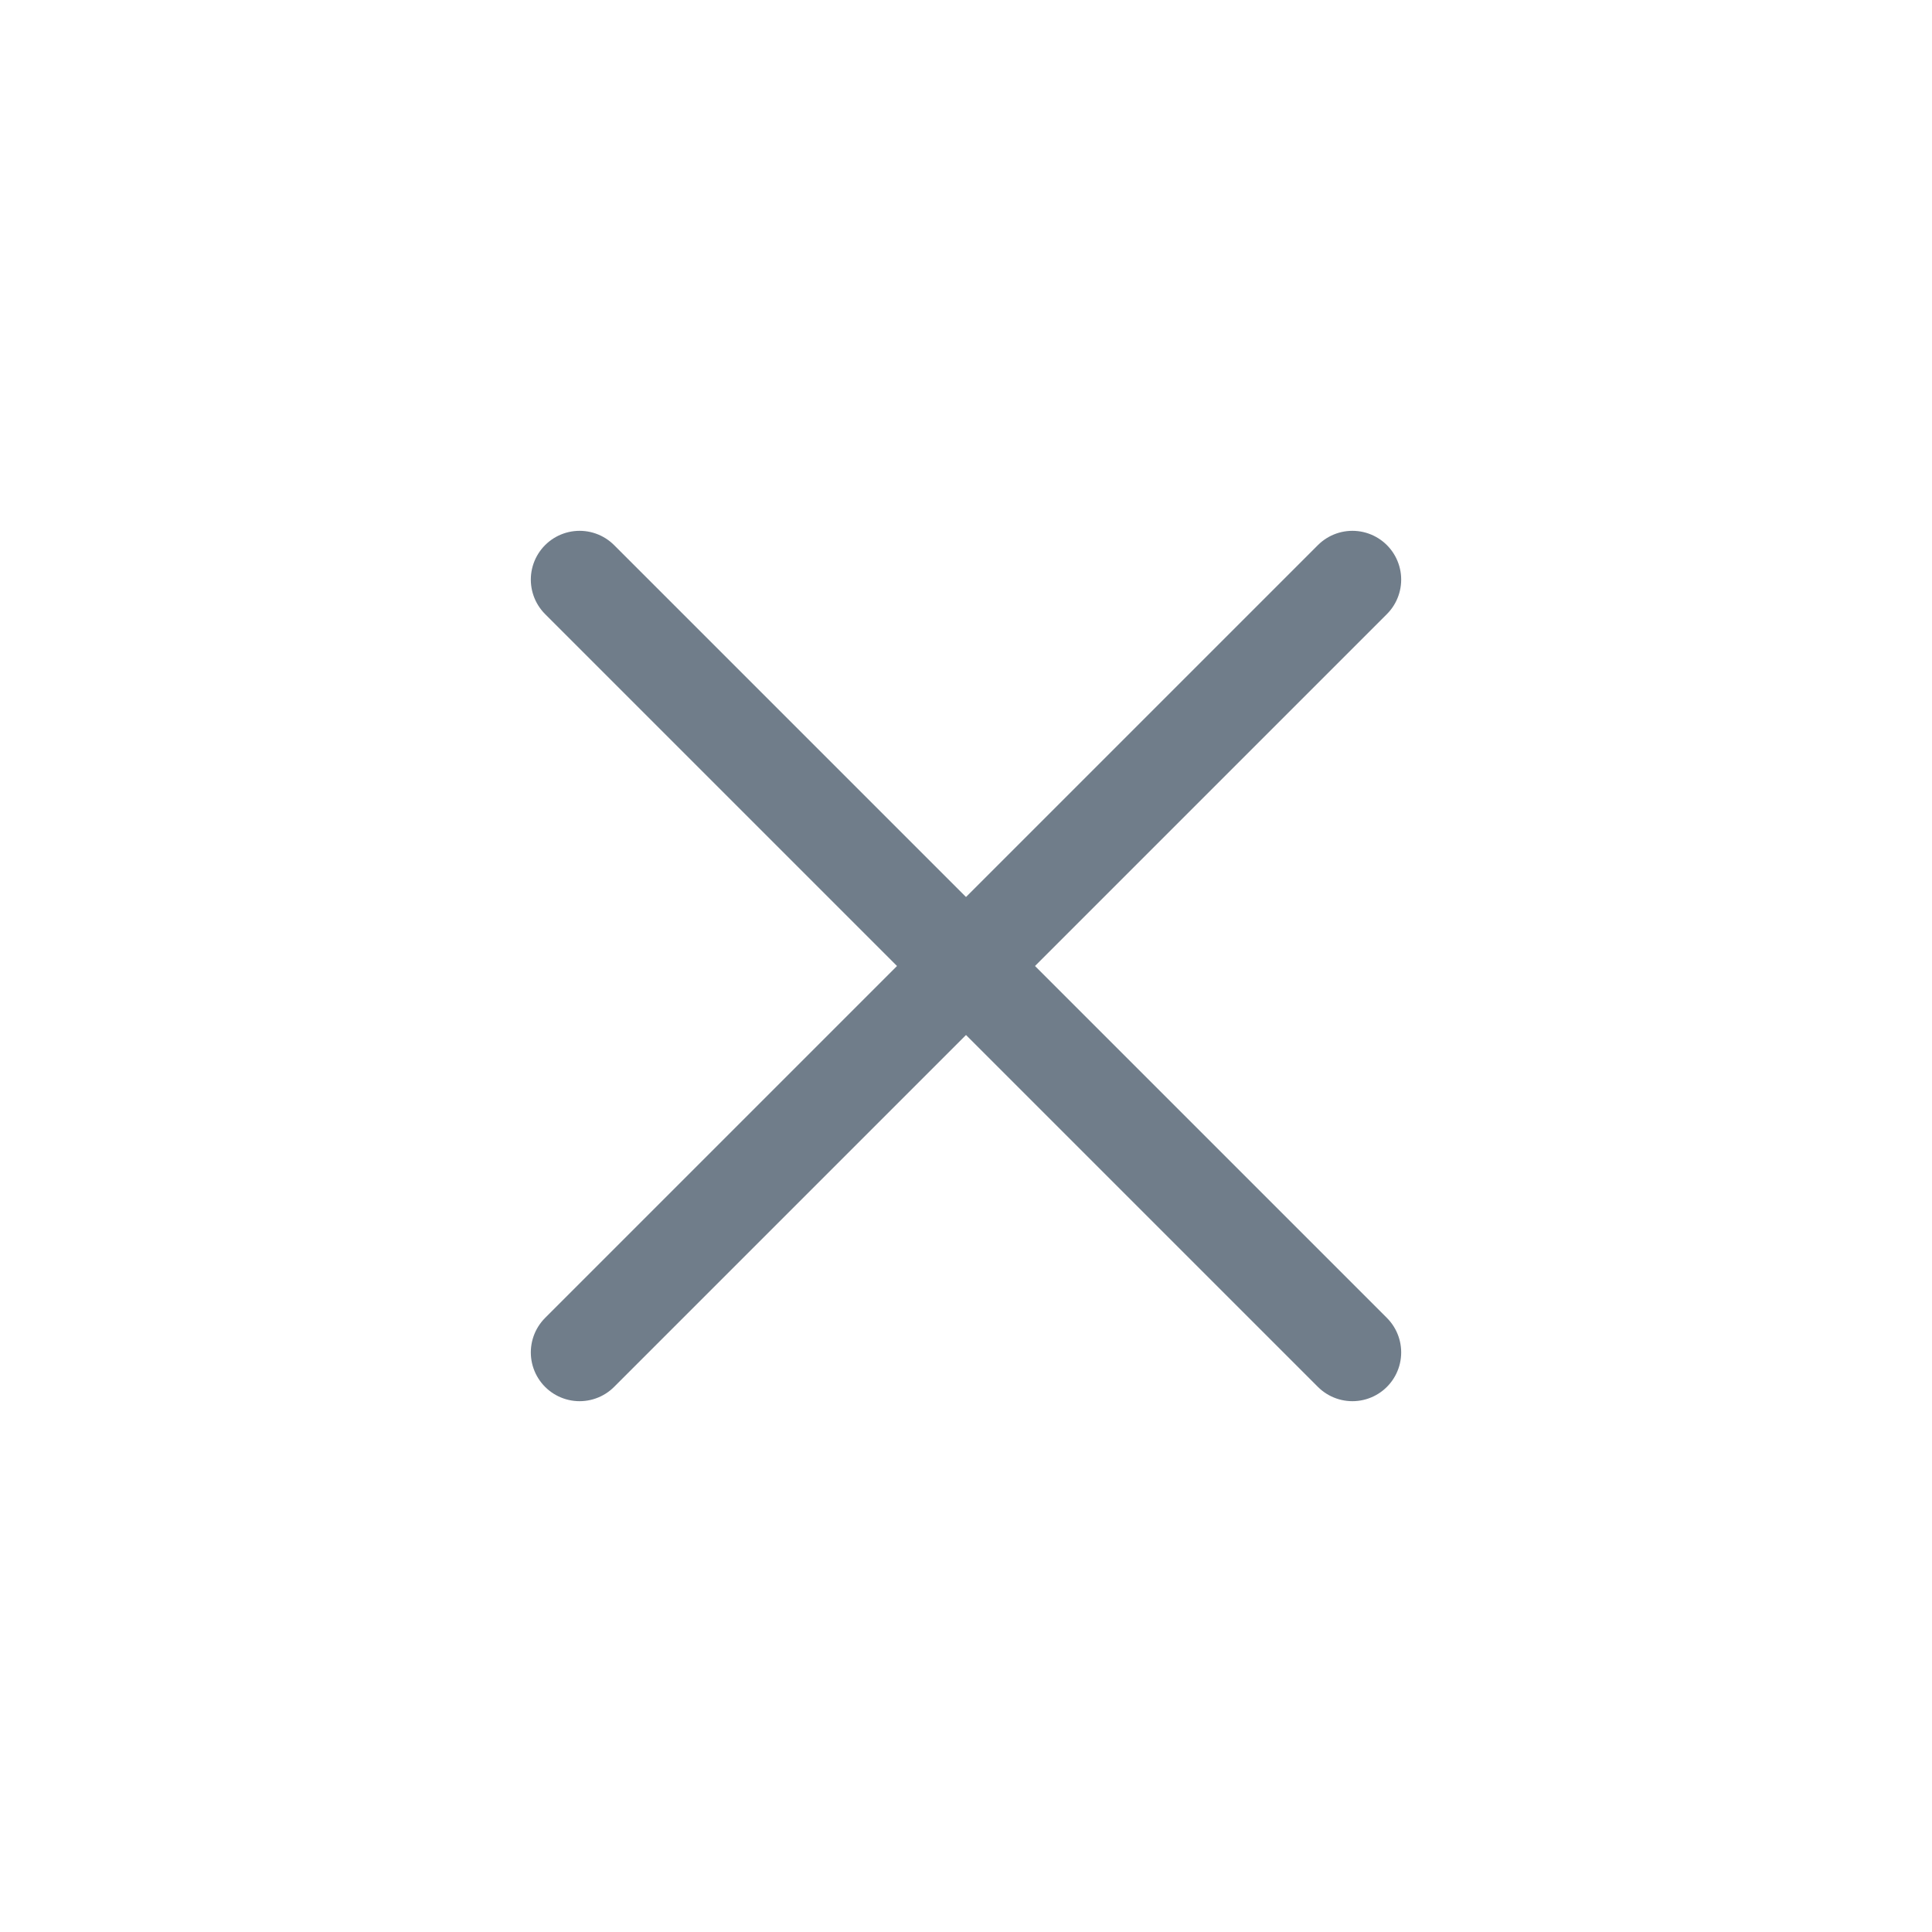
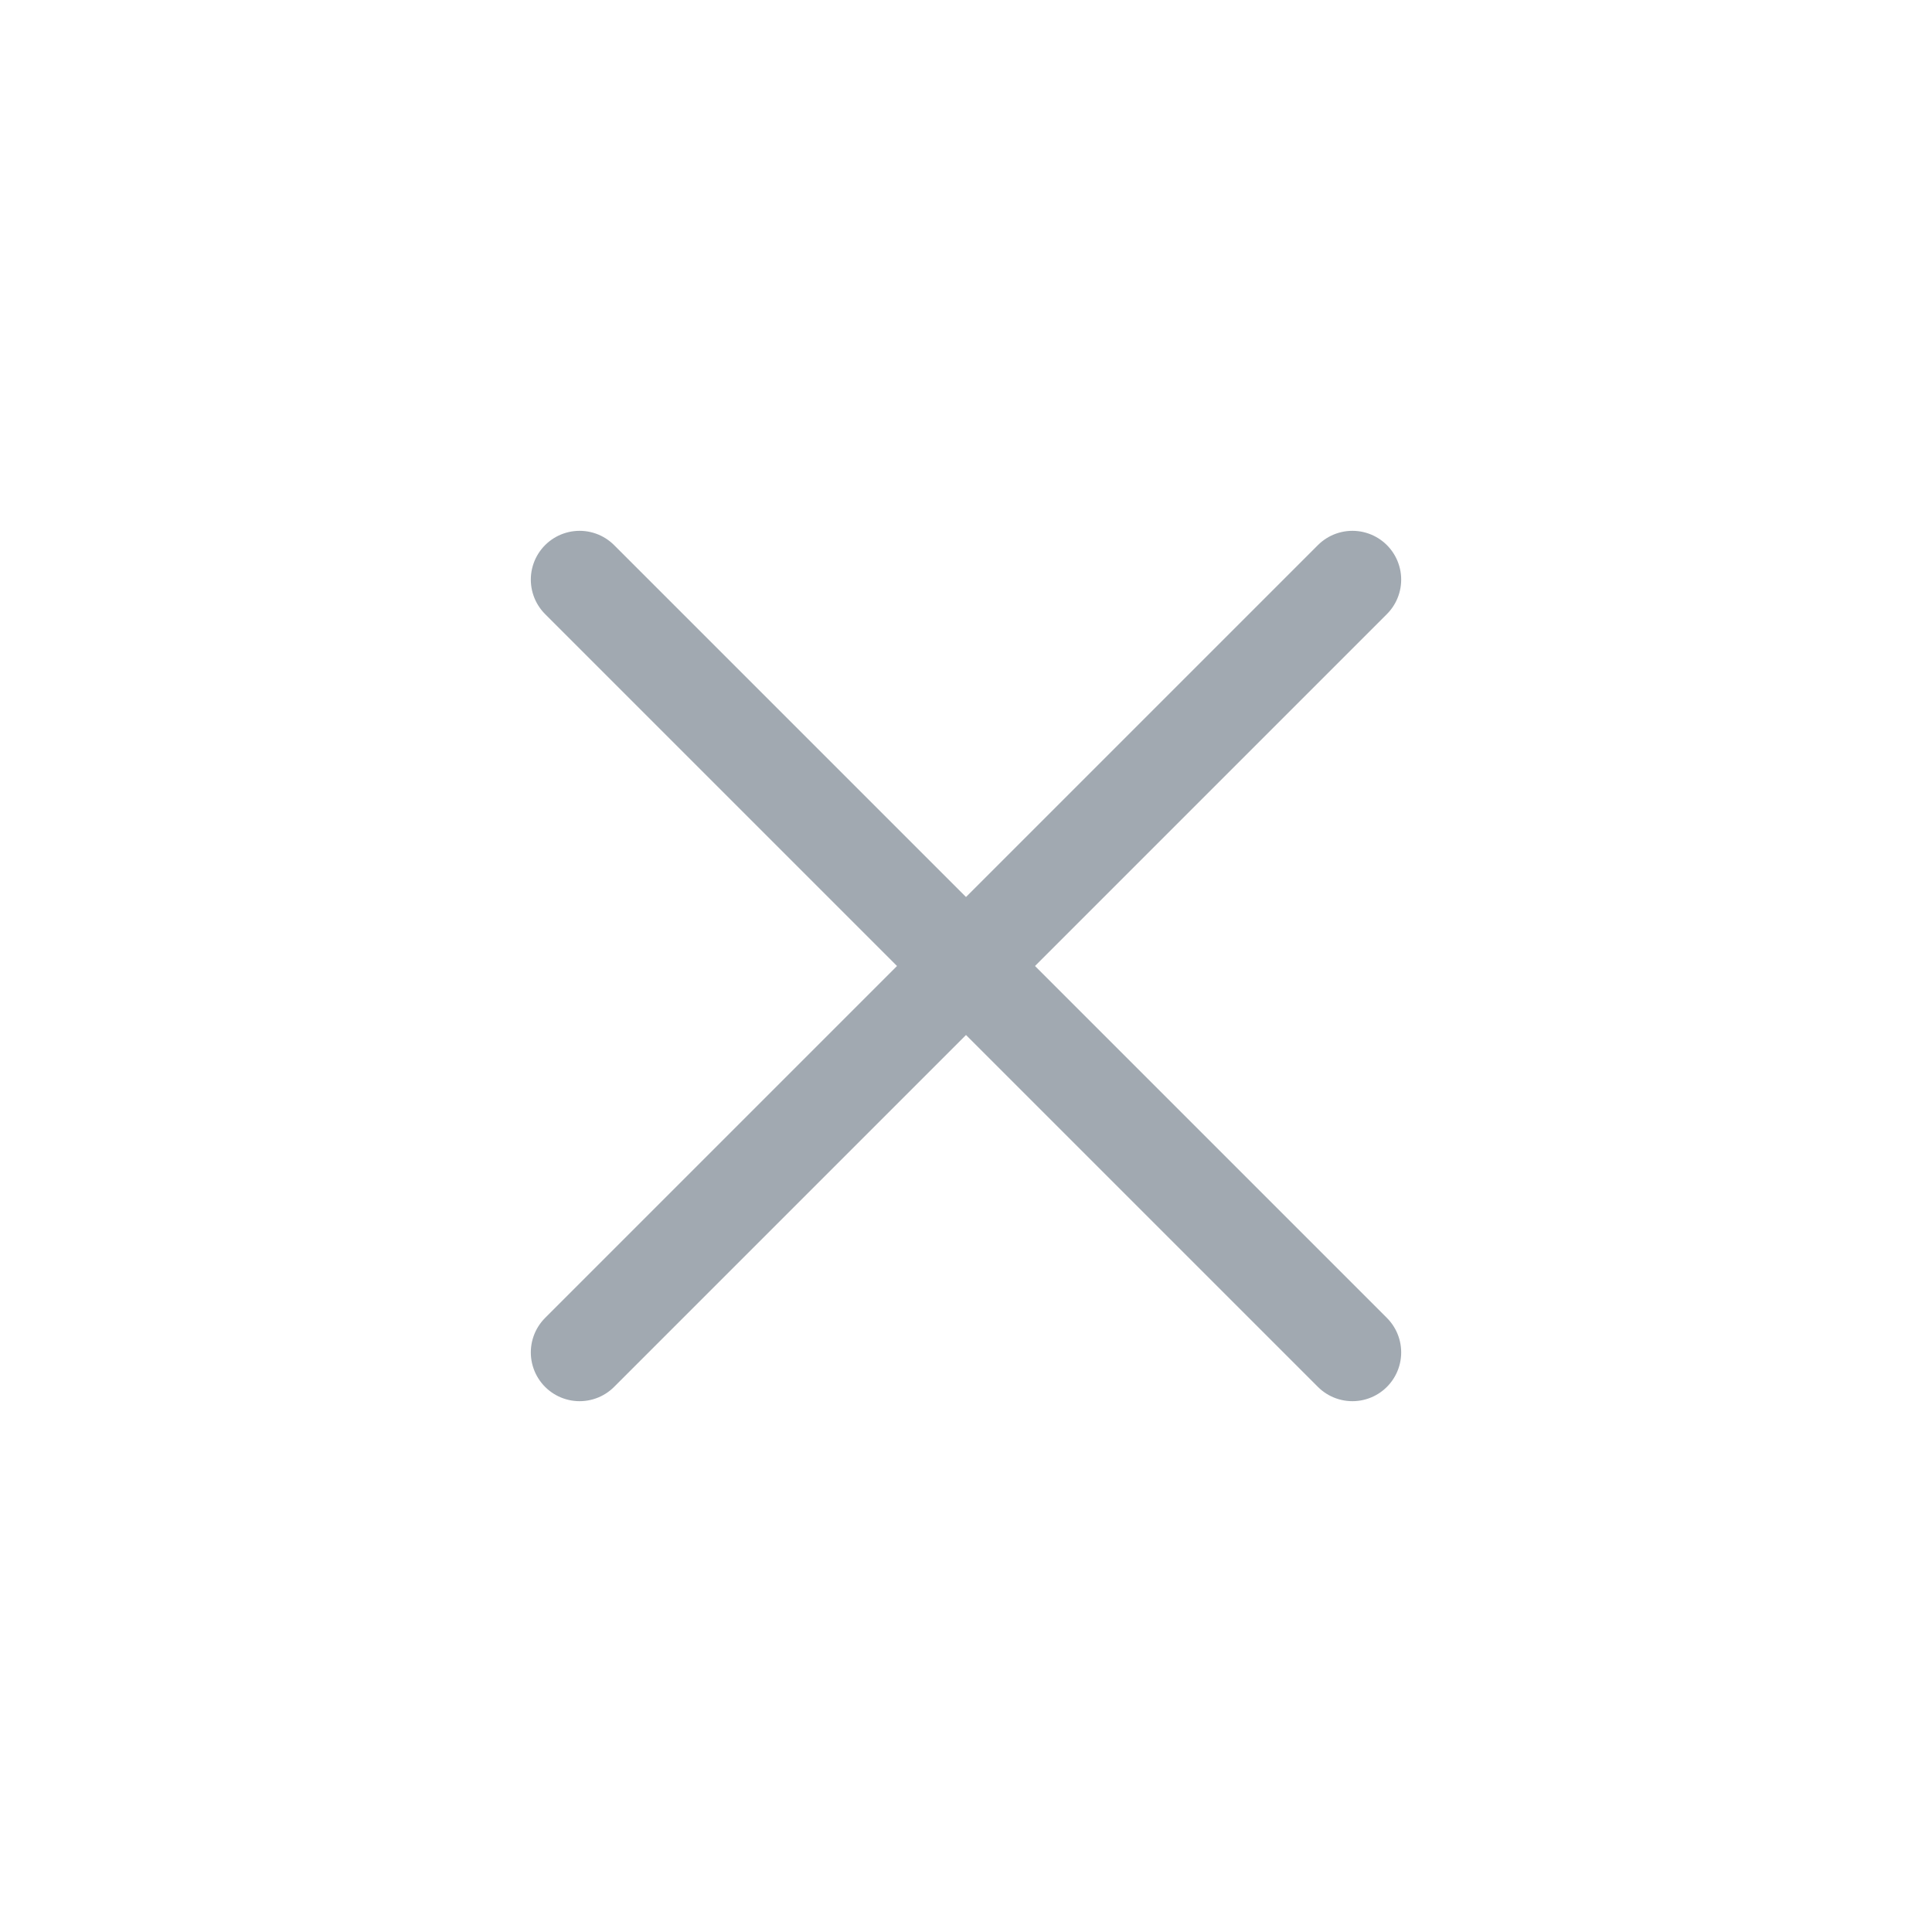
<svg xmlns="http://www.w3.org/2000/svg" viewBox="0 0 50 50" version="1.2" baseProfile="tiny">
  <defs>
</defs>
  <g fill="none" stroke="black" stroke-width="1" fill-rule="evenodd" stroke-linecap="square" stroke-linejoin="bevel">
-     <g fill="none" stroke="#000000" stroke-opacity="1" stroke-width="1" stroke-linecap="square" stroke-linejoin="bevel" transform="matrix(1,0,0,1,0,0)" font-family="Cantarell" font-size="10" font-weight="400" font-style="normal">
+     <g fill="none" stroke="#000000" stroke-opacity="1" stroke-width="1" stroke-linecap="square" stroke-linejoin="bevel" transform="matrix(1,0,0,1,0,0)" font-family="Noto Sans" font-size="10" font-weight="400" font-style="normal">
</g>
-     <g fill="none" stroke="#707d8a" stroke-opacity="1" stroke-width="1.01" stroke-linecap="round" stroke-linejoin="miter" stroke-miterlimit="2" transform="matrix(2.5,0,0,2.5,2.5,2.5)" font-family="Cantarell" font-size="10" font-weight="400" font-style="normal">
+     <g fill="none" stroke="#a1a9b1" stroke-opacity="1" stroke-width="1.01" stroke-linecap="round" stroke-linejoin="miter" stroke-miterlimit="2" transform="matrix(2.5,0,0,2.5,2.5,2.5)" font-family="Noto Sans" font-size="10" font-weight="400" font-style="normal">
      <polyline fill="none" vector-effect="none" points="5,5 13,13 " />
      <polyline fill="none" vector-effect="none" points="13,5 5,13 " />
    </g>
-     <g fill="none" stroke="#000000" stroke-opacity="1" stroke-width="1" stroke-linecap="square" stroke-linejoin="bevel" transform="matrix(1,0,0,1,0,0)" font-family="Cantarell" font-size="10" font-weight="400" font-style="normal">
+     <g fill="none" stroke="#000000" stroke-opacity="1" stroke-width="1" stroke-linecap="square" stroke-linejoin="bevel" transform="matrix(1,0,0,1,0,0)" font-family="Noto Sans" font-size="10" font-weight="400" font-style="normal">
</g>
  </g>
</svg>
